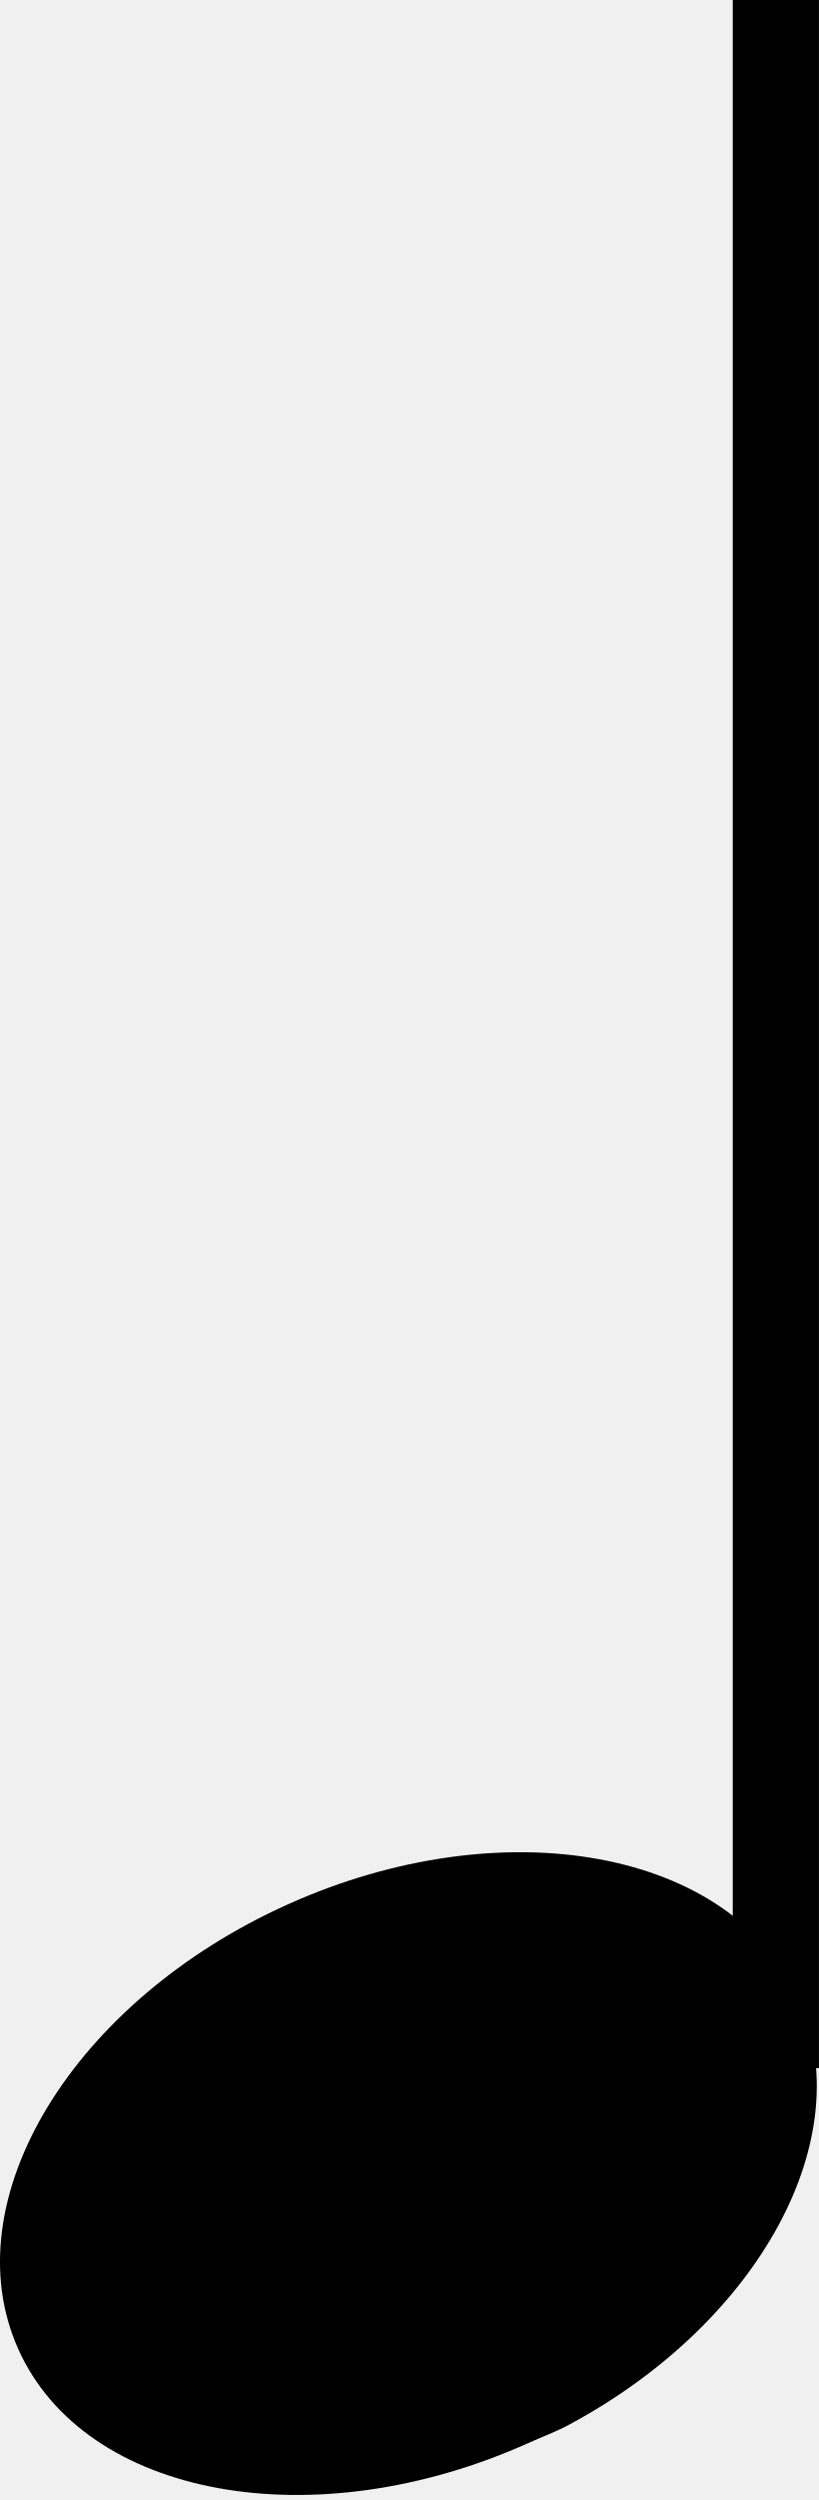
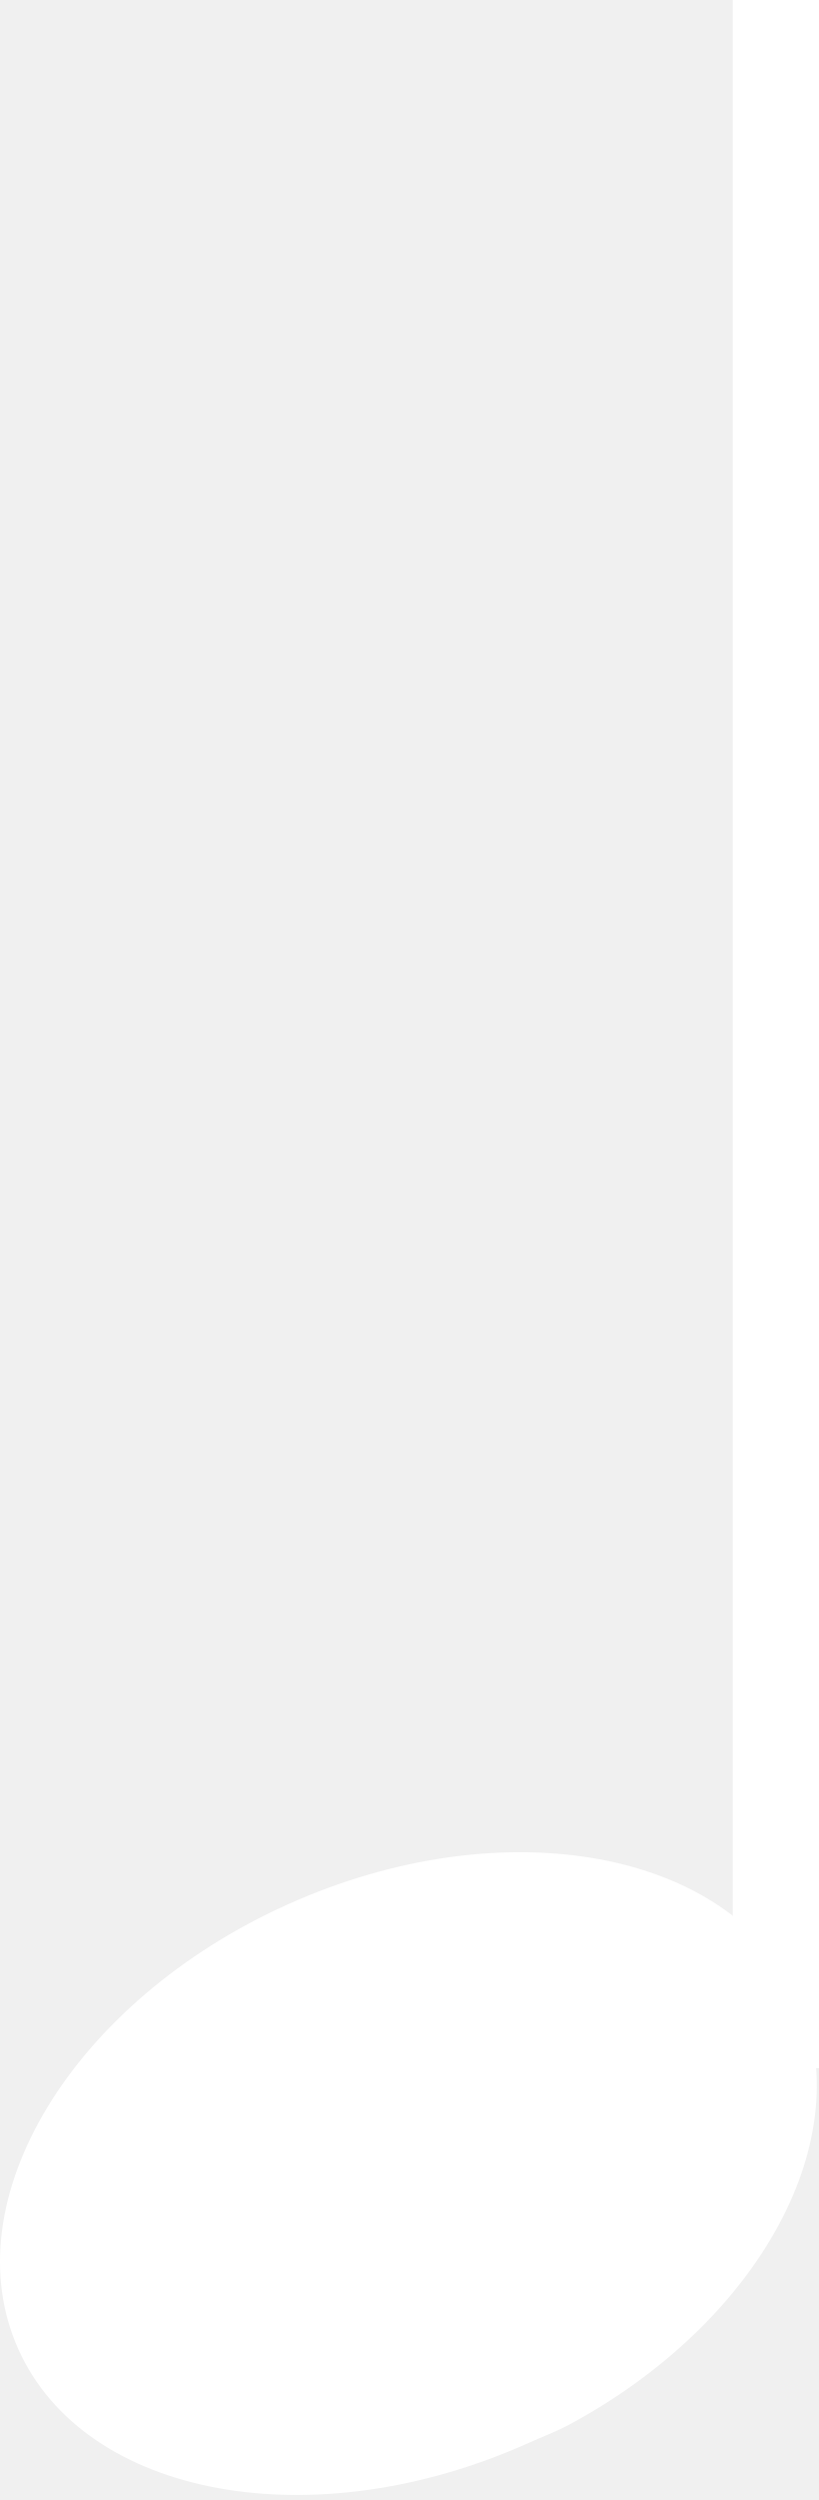
<svg xmlns="http://www.w3.org/2000/svg" width="95" height="290" viewBox="0 0 95 290" fill="none">
-   <path fill-rule="evenodd" clip-rule="evenodd" d="M65.997 281.388C88.086 269.518 99.856 248.029 92.615 231.864C84.892 214.621 58.355 209.755 33.379 221.001C8.403 232.248 -5.599 255.37 2.124 272.613C9.847 289.856 36.385 294.722 61.361 283.476C62.922 282.773 64.524 282.179 65.996 281.388L65.997 281.388Z" fill="black" />
-   <path fill-rule="evenodd" clip-rule="evenodd" d="M95 0V240H85V0H95Z" fill="black" />
+   <path fill-rule="evenodd" clip-rule="evenodd" d="M65.997 281.388C88.086 269.518 99.856 248.029 92.615 231.864C84.892 214.621 58.355 209.755 33.379 221.001C8.403 232.248 -5.599 255.37 2.124 272.613C9.847 289.856 36.385 294.722 61.361 283.476C62.922 282.773 64.524 282.179 65.996 281.388L65.997 281.388Z" fill="white" />
+   <path fill-rule="evenodd" clip-rule="evenodd" d="M95 0V240H85V0H95Z" fill="white" />
</svg>
